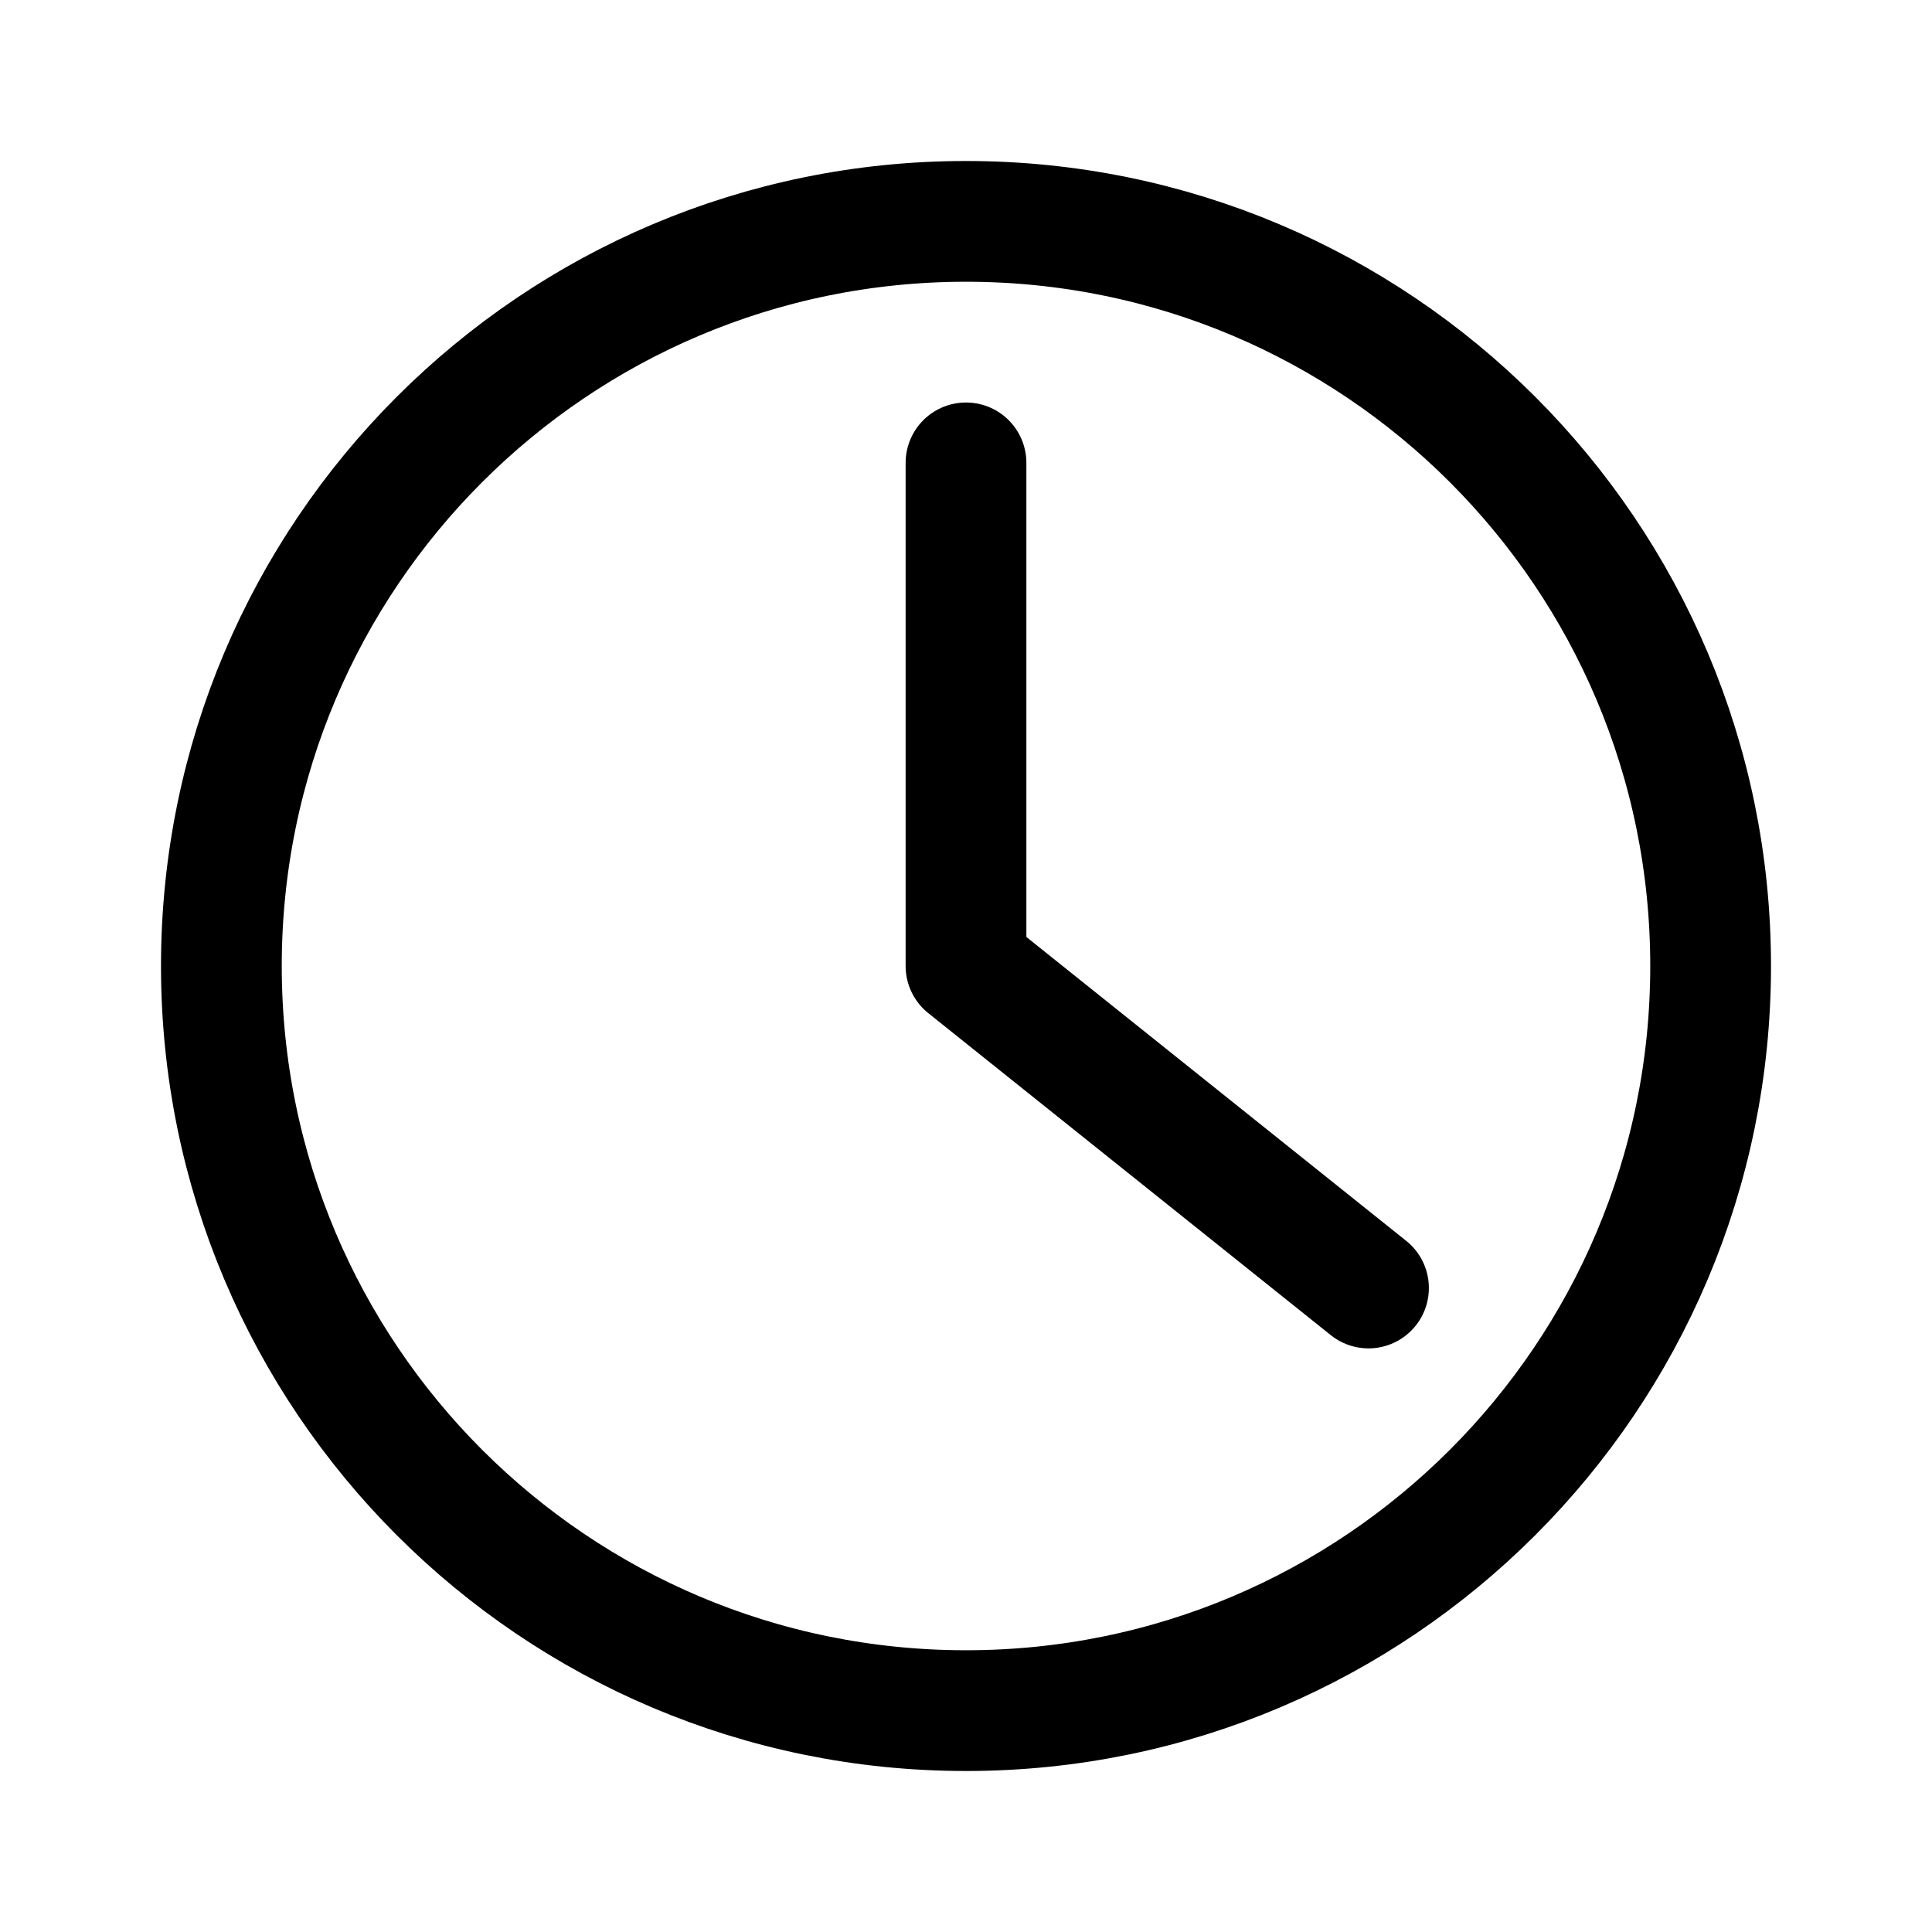
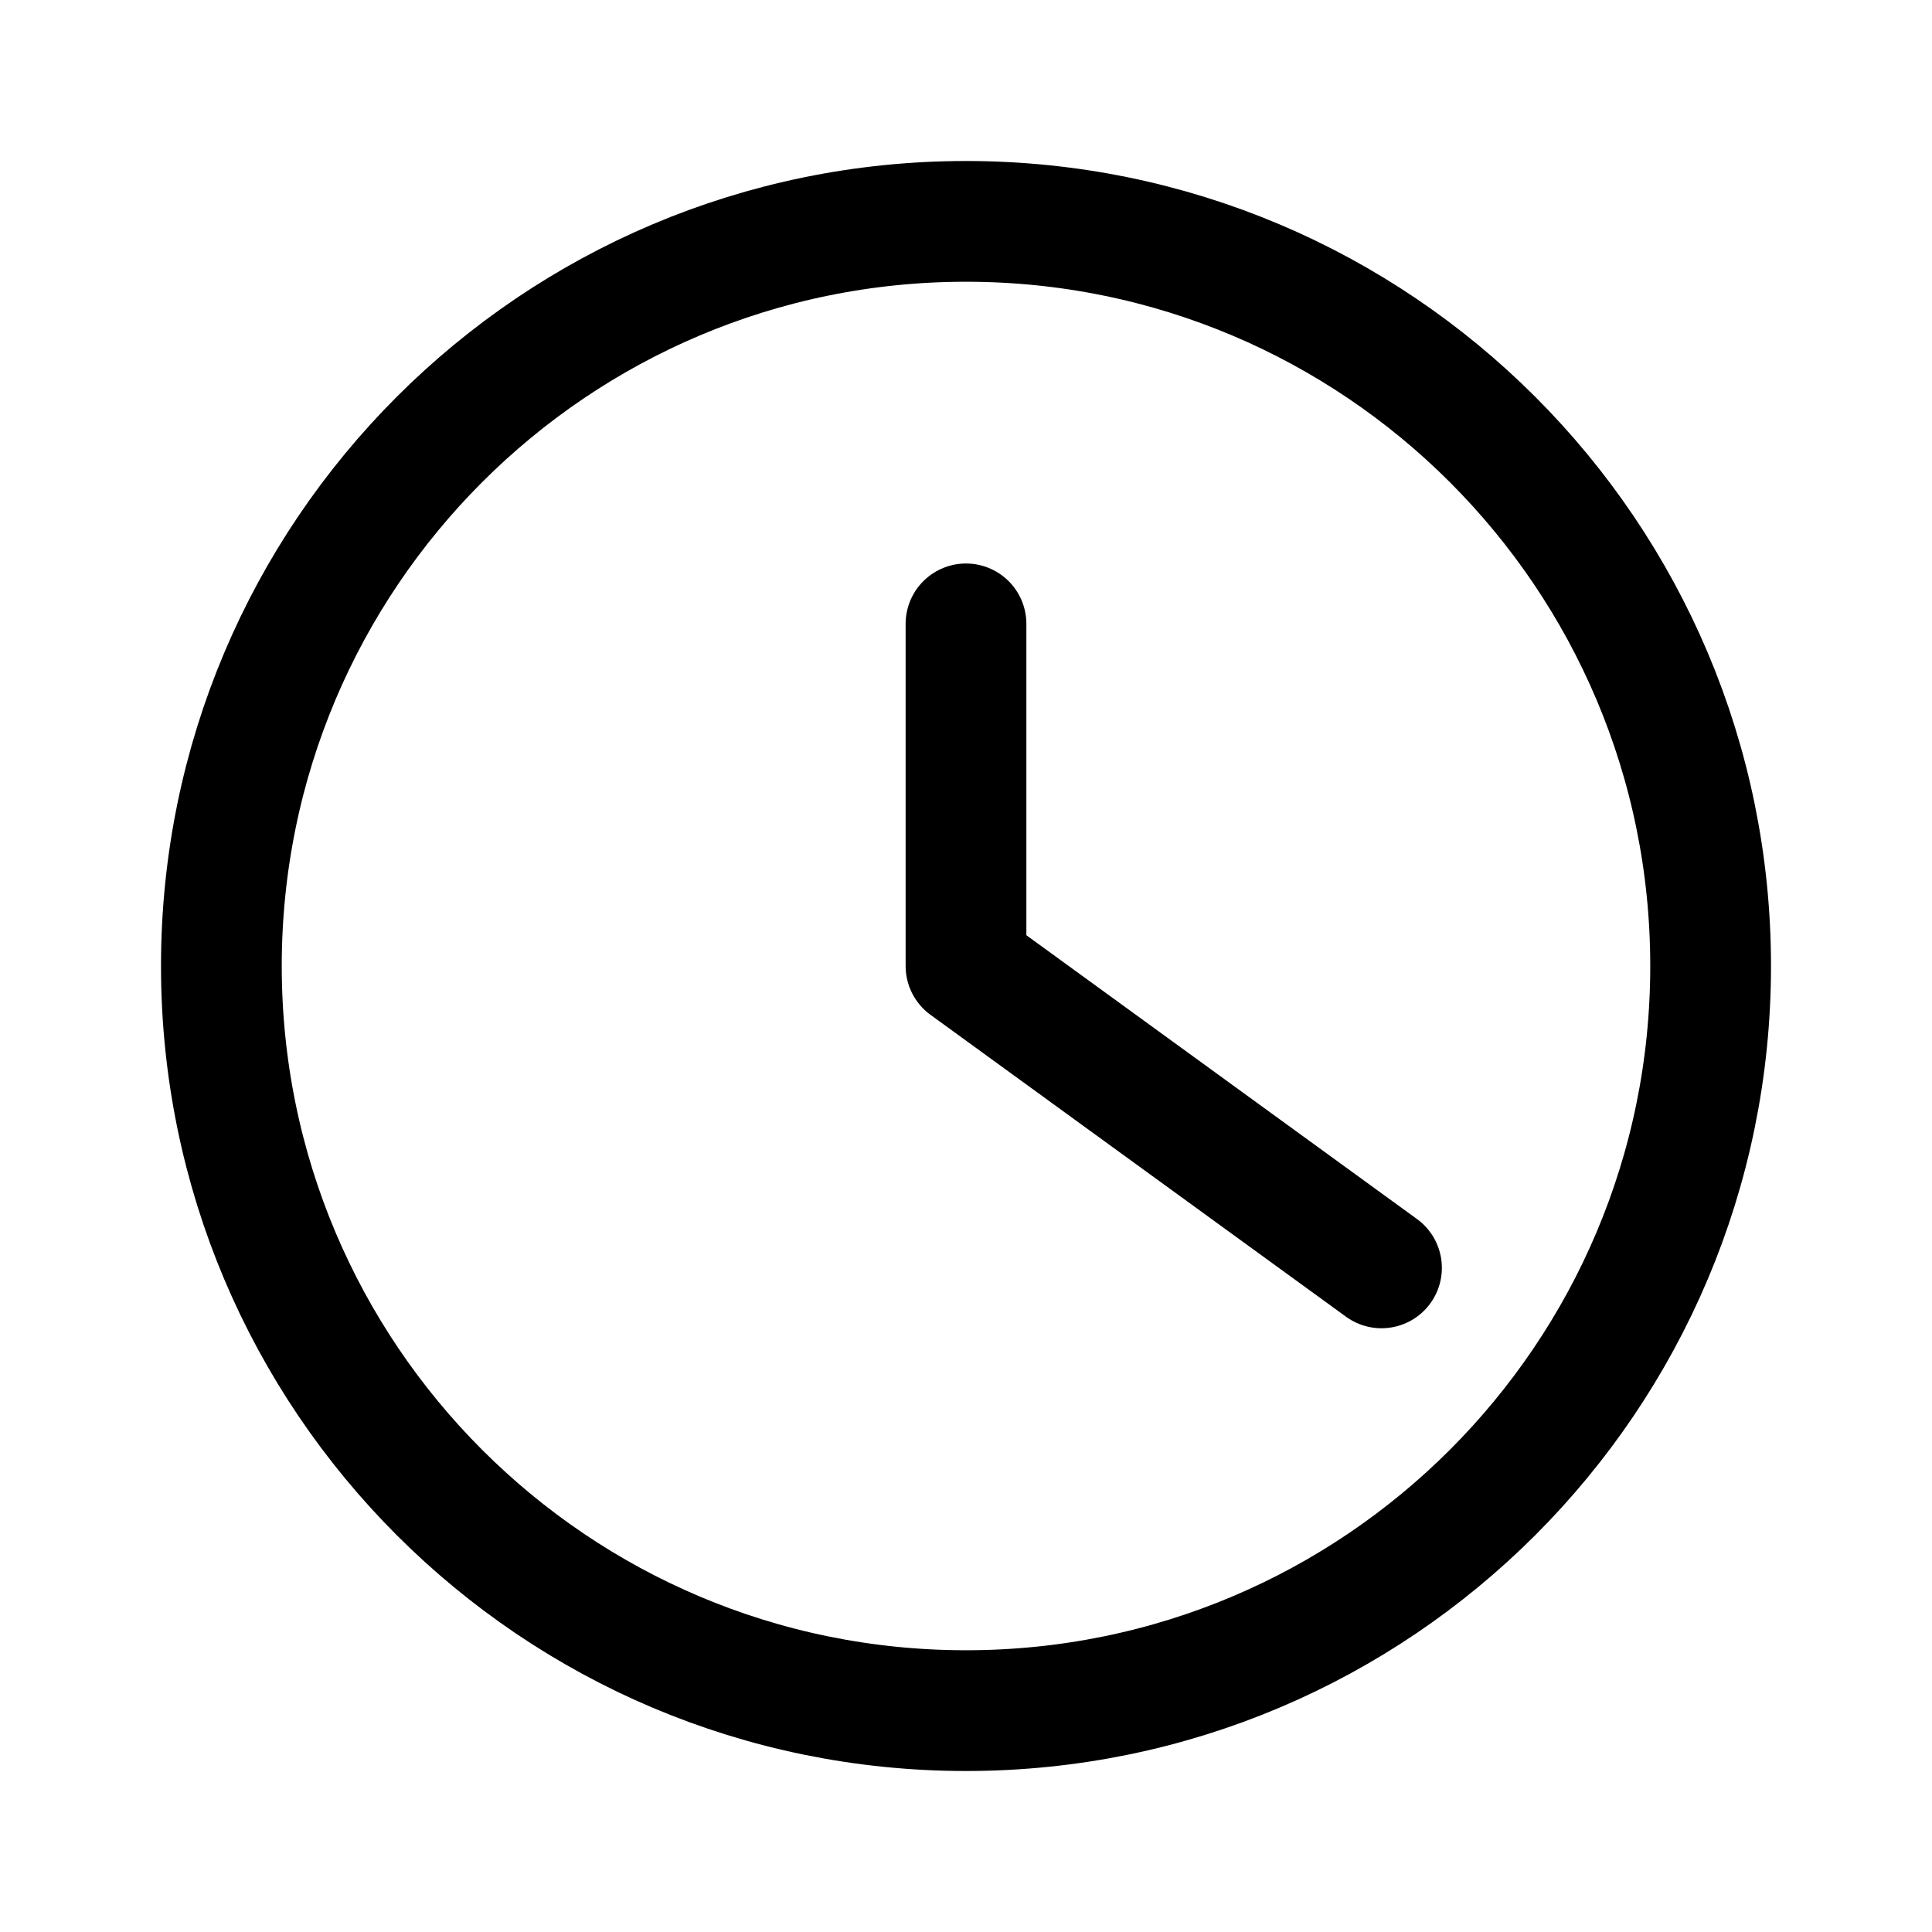
<svg xmlns="http://www.w3.org/2000/svg" width="192" height="192" fill="none">
-   <path stroke="#000" stroke-linecap="round" stroke-linejoin="round" stroke-width="12" d="M96 46v50l40 32" />
+   <path stroke="#000" stroke-linecap="round" stroke-linejoin="round" stroke-width="12" d="M96 62v34l41.291 30" />
  <circle cx="96" cy="96" r="74" stroke="#000" stroke-linecap="round" stroke-linejoin="round" stroke-width="12" />
</svg>
